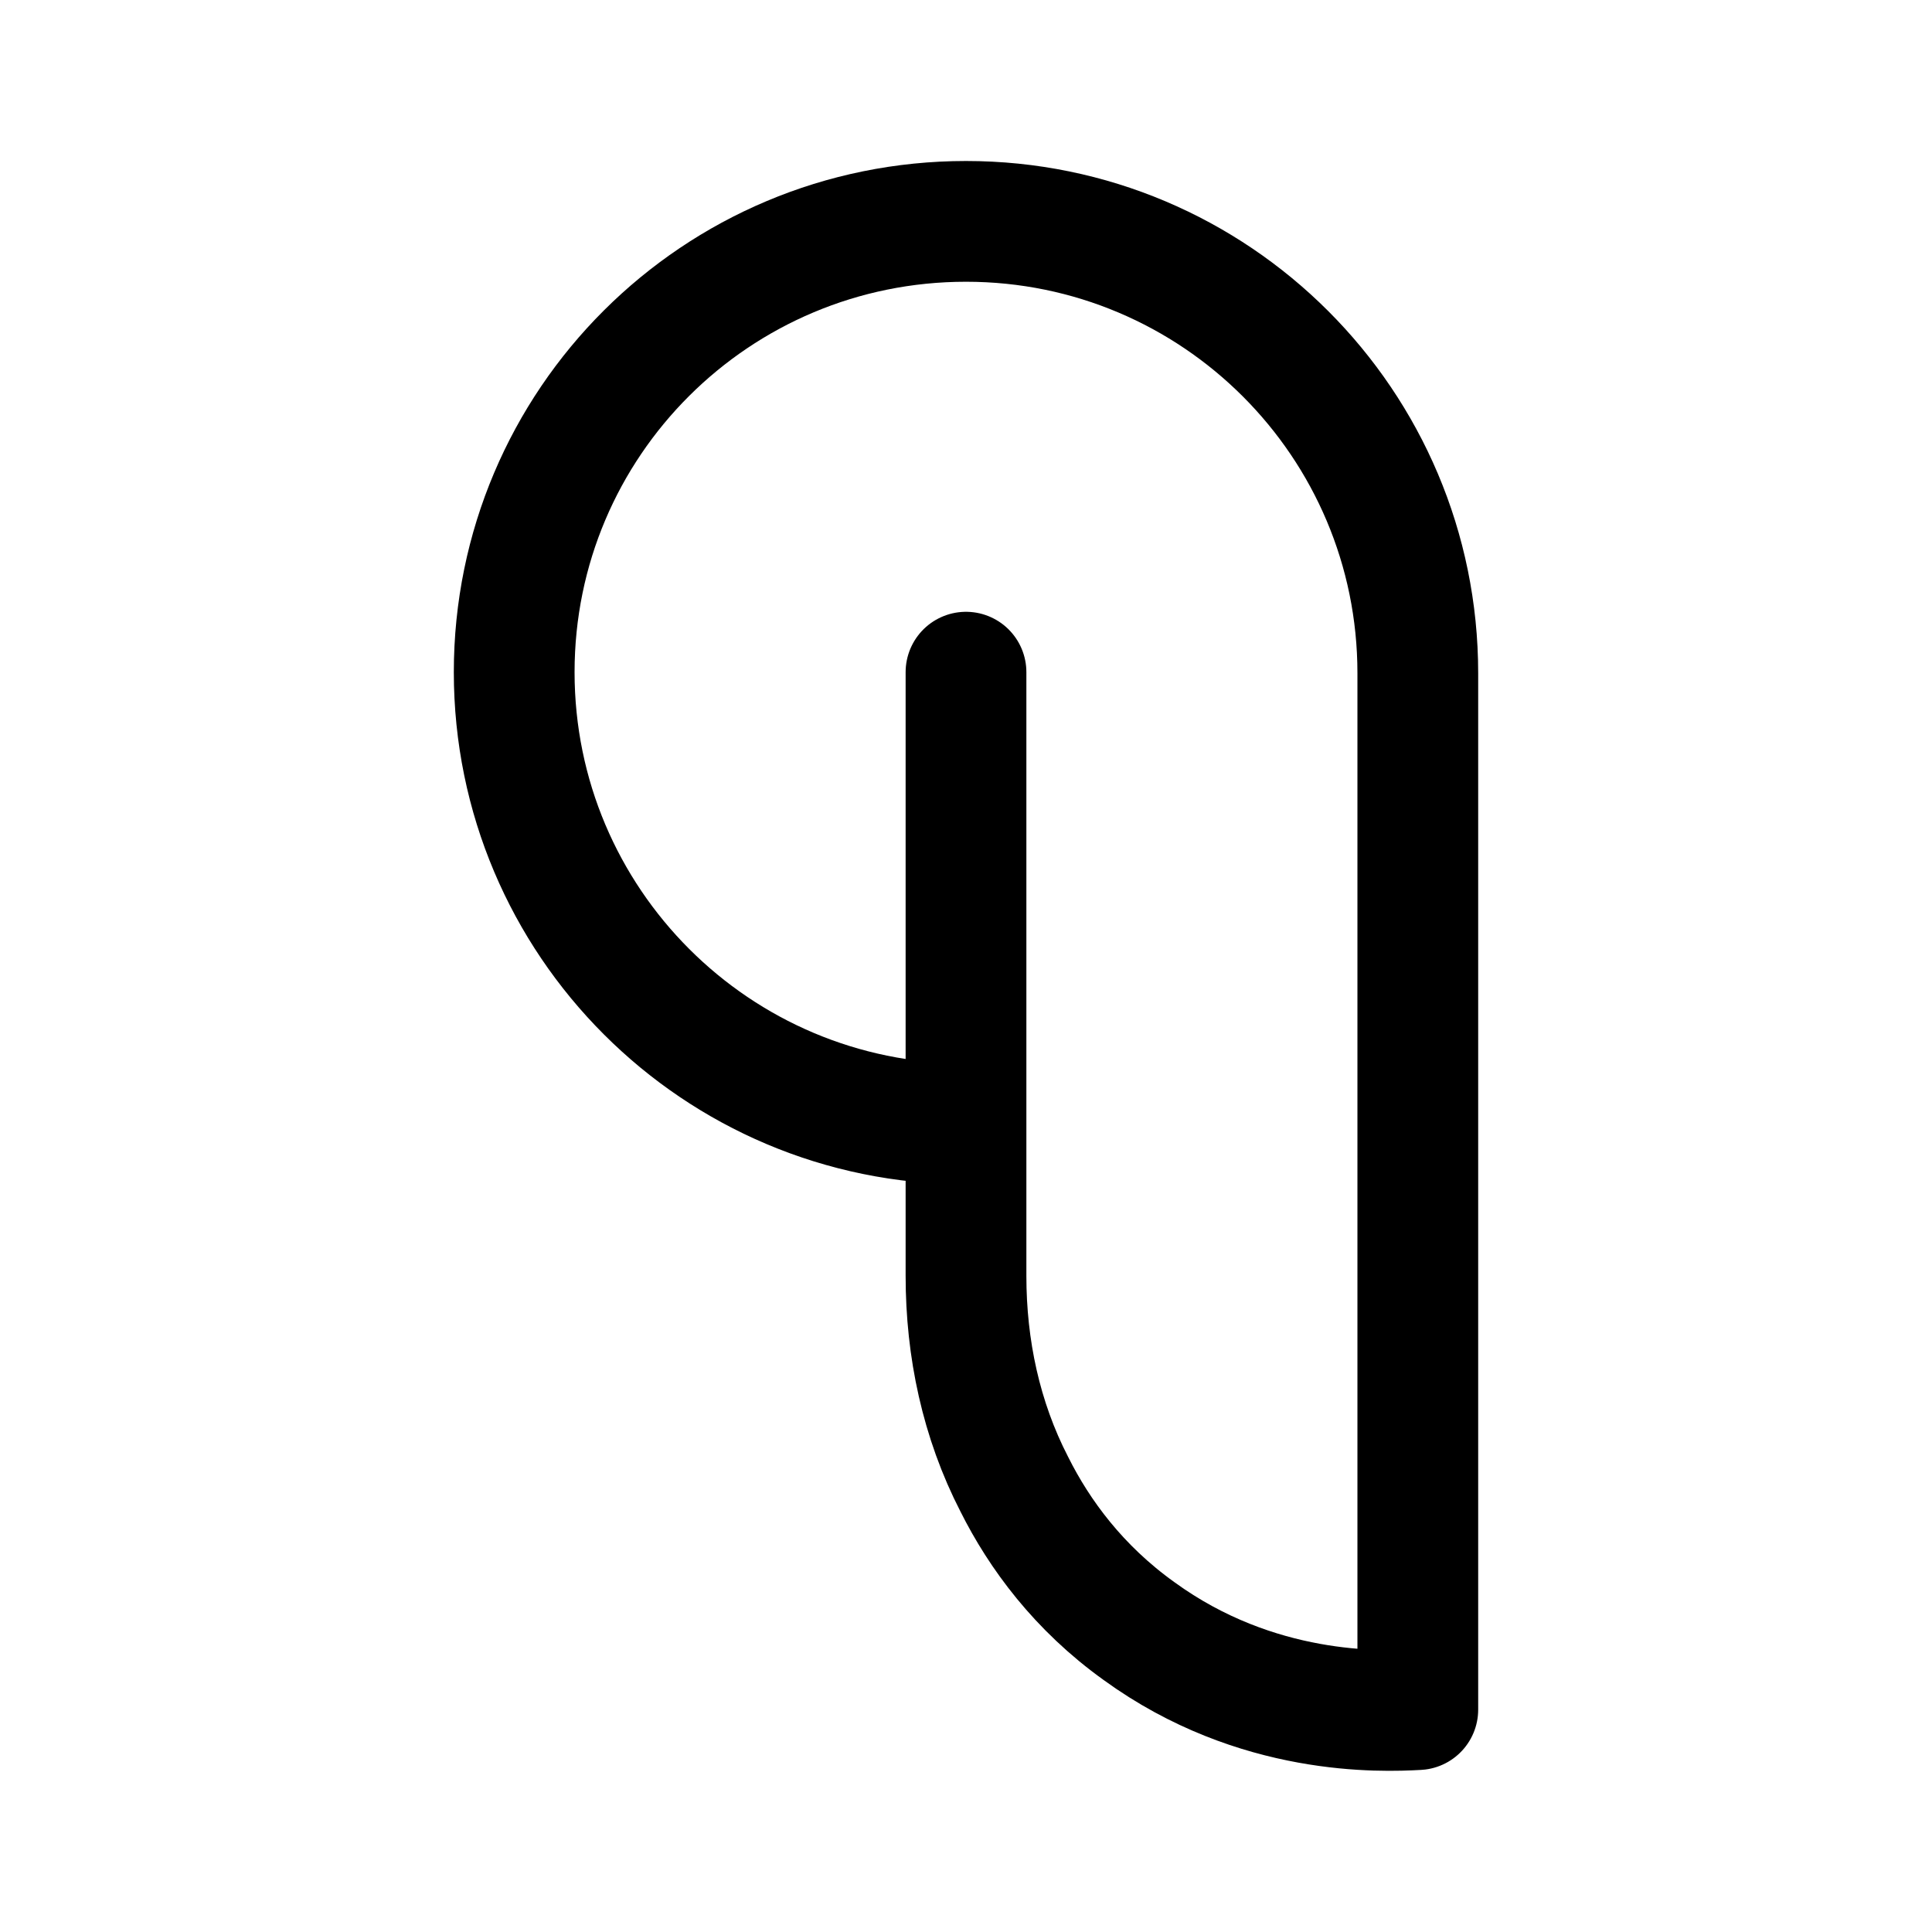
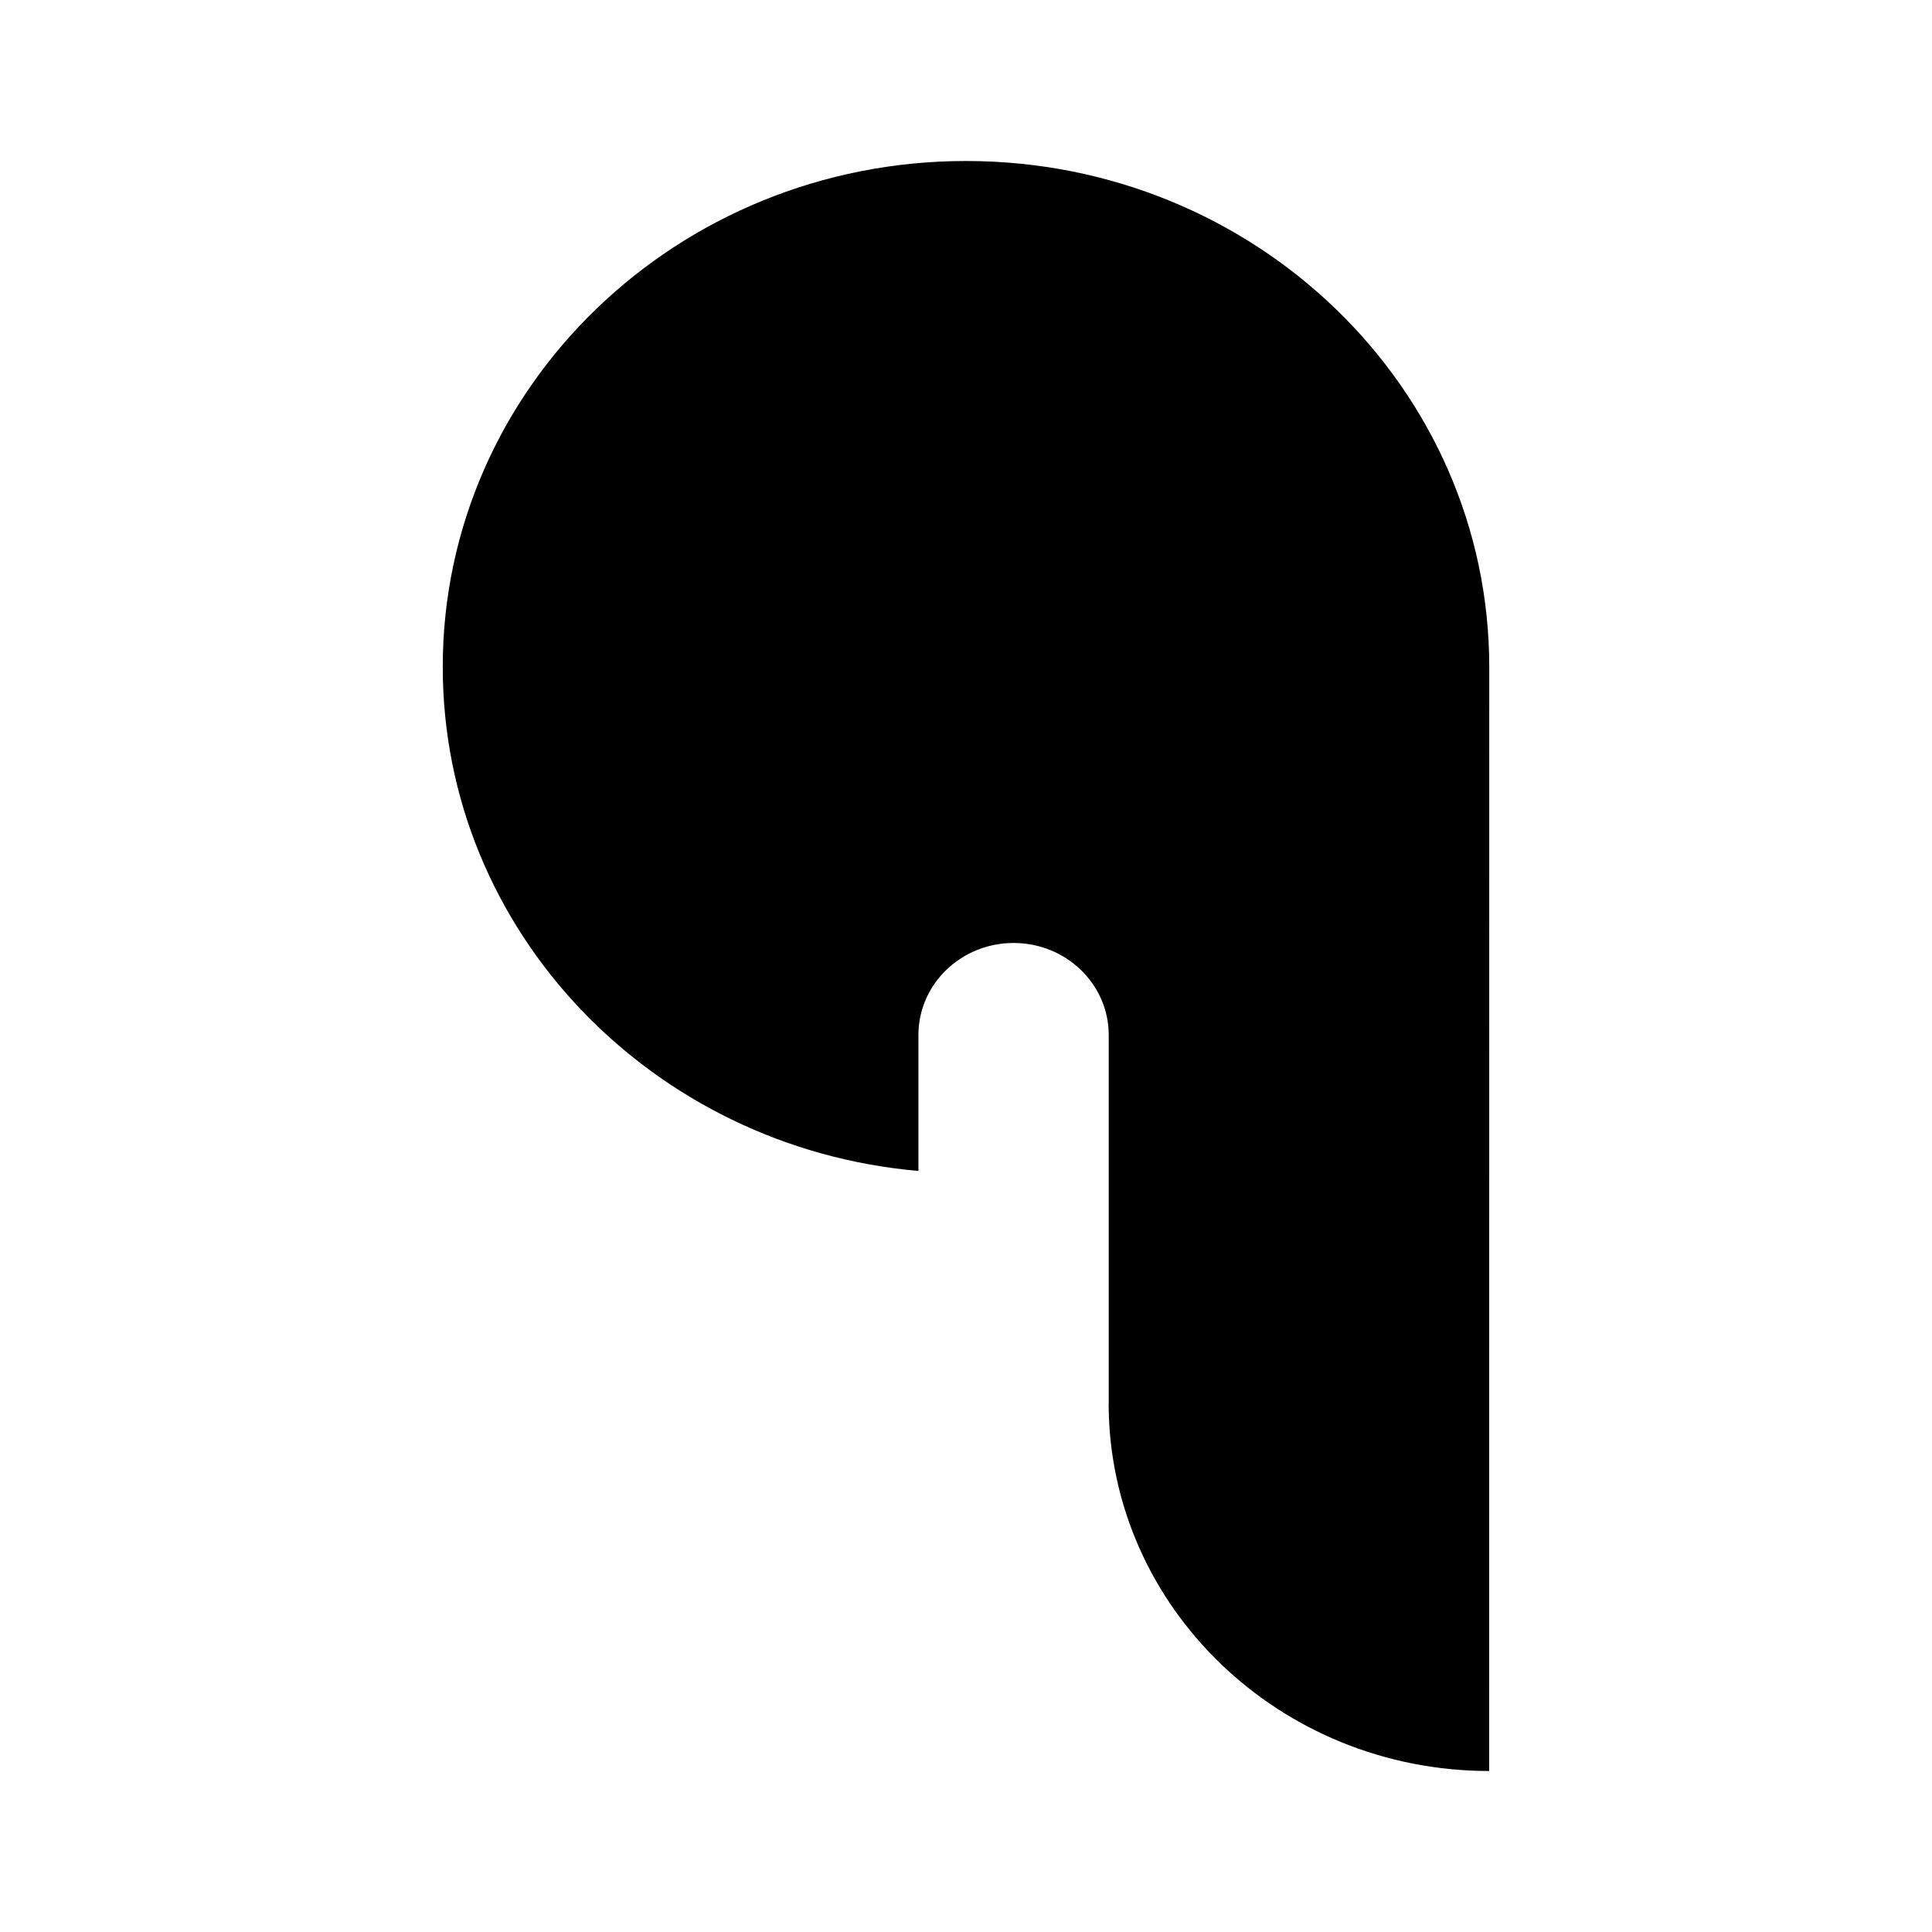
- <svg xmlns="http://www.w3.org/2000/svg" width="192" height="192" viewBox="0 0 192 192" style="enable-background:new 0 0 192 192" xml:space="preserve">
-   <path d="M96 111.7c-24.8 0-44.9-20.1-44.9-44.9S71.2 22 96 22c24.8 0 44.9 20.1 44.9 44.9v103c-3.6.2-16 .7-27.7-7.8-6-4.3-9.9-9.6-12.4-14.6-3.3-6.4-4.8-13.5-4.8-20.7v-60" style="fill:none;stroke:#000;stroke-width:12;stroke-linecap:round;stroke-linejoin:round;stroke-miterlimit:10" />
+ <svg xmlns="http://www.w3.org/2000/svg" width="24" height="24" viewBox="0 0 24 24" fill="none">
+   <path fill-rule="evenodd" clip-rule="evenodd" d="M18.5 8.286C18.5 4.814 15.59 2 12 2C8.41 2 5.5 4.814 5.5 8.285C5.5 11.564 8.096 14.257 11.409 14.546L11.409 12.857C11.409 12.226 11.938 11.714 12.591 11.714C13.244 11.714 13.773 12.226 13.773 12.857L13.773 17.428C13.773 17.439 13.773 17.449 13.772 17.46C13.79 19.97 15.899 22 18.499 22L18.5 8.286Z" fill="black" />
</svg>
